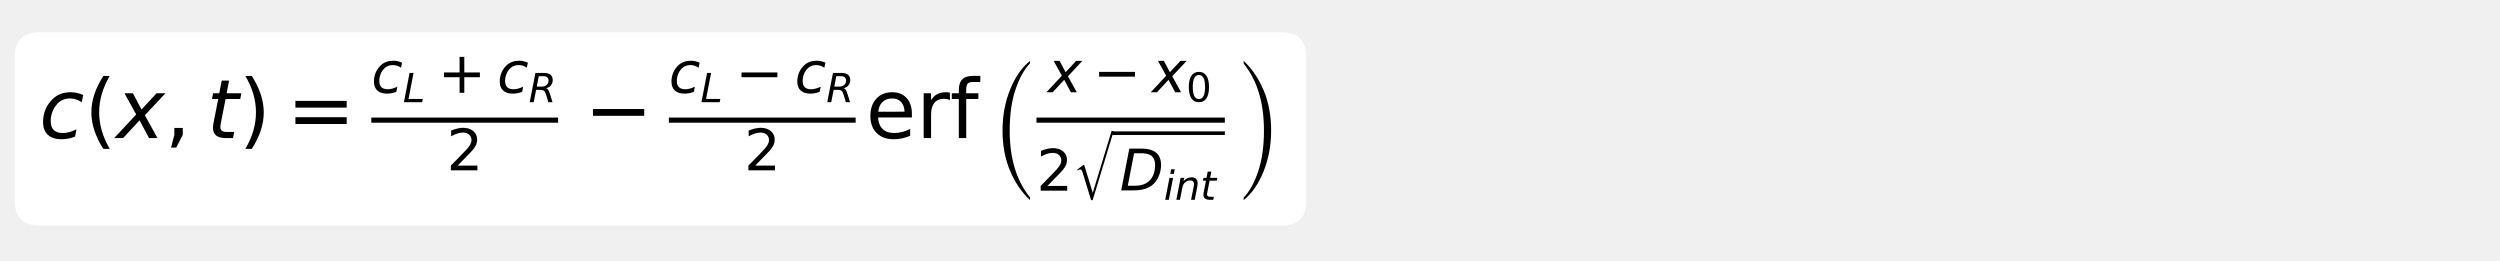
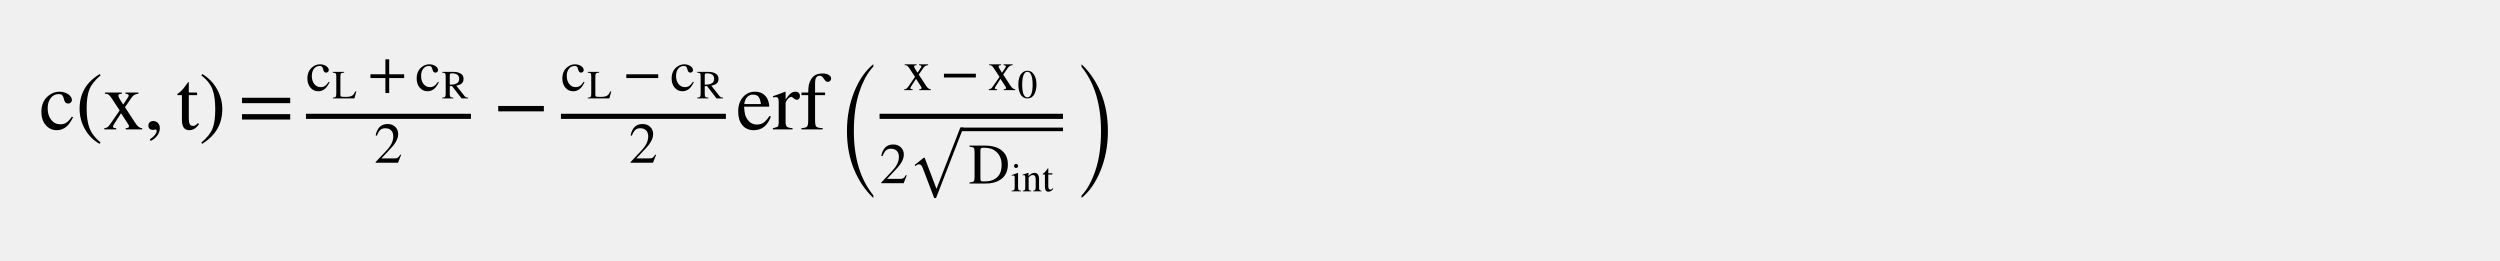
<svg xmlns="http://www.w3.org/2000/svg" xmlns:xlink="http://www.w3.org/1999/xlink" width="457.92pt" height="47.664pt" viewBox="0 0 457.92 47.664" version="1.1">
  <defs>
    <style type="text/css">*{stroke-linejoin: round; stroke-linecap: butt}</style>
  </defs>
  <g id="figure_1">
    <g id="patch_1">
      <path d="M 0 47.664  L 457.92 47.664  L 457.92 0  L 0 0  L 0 47.664  z " style="fill: none" />
    </g>
    <g id="axes_1" />
    <g id="text_1">
-       <g id="patch_2">
-         <path d="M 7.2 41.316  L 234.75 41.316  Q 239.25 41.316 239.25 36.816  L 239.25 10.416  Q 239.25 5.916 234.75 5.916  L 7.2 5.916  Q 2.7 5.916 2.7 10.416  L 2.7 36.816  Q 2.7 41.316 7.2 41.316  z " style="fill: #ffffff" />
-       </g>
-       <g transform="translate(7.2 25.416) scale(0.15 -0.15)">
+       <g transform="translate(7.2 23.766) scale(0.15 -0.15)">
        <defs>
-           <path id="DejaVuSans-Oblique-63" d="M 3431 3366  L 3316 2797  Q 3109 2947 2876 3022  Q 2644 3097 2394 3097  Q 2119 3097 1870 3000  Q 1622 2903 1453 2725  Q 1184 2453 1037 2087  Q 891 1722 891 1331  Q 891 859 1127 628  Q 1363 397 1844 397  Q 2081 397 2348 469  Q 2616 541 2906 684  L 2797 116  Q 2547 13 2283 -39  Q 2019 -91 1741 -91  Q 1044 -91 669 257  Q 294 606 294 1253  Q 294 1797 489 2255  Q 684 2713 1069 3078  Q 1331 3328 1684 3456  Q 2038 3584 2456 3584  Q 2700 3584 2940 3529  Q 3181 3475 3431 3366  z " transform="scale(0.015625)" />
-           <path id="DejaVuSans-28" d="M 1984 4856  Q 1566 4138 1362 3434  Q 1159 2731 1159 2009  Q 1159 1288 1364 580  Q 1569 -128 1984 -844  L 1484 -844  Q 1016 -109 783 600  Q 550 1309 550 2009  Q 550 2706 781 3412  Q 1013 4119 1484 4856  L 1984 4856  z " transform="scale(0.015625)" />
-           <path id="DejaVuSans-Oblique-78" d="M 3841 3500  L 2234 1784  L 3219 0  L 2559 0  L 1819 1388  L 531 0  L -166 0  L 1556 1844  L 641 3500  L 1300 3500  L 1972 2234  L 3144 3500  L 3841 3500  z " transform="scale(0.015625)" />
-           <path id="DejaVuSans-2c" d="M 750 794  L 1409 794  L 1409 256  L 897 -744  L 494 -744  L 750 256  L 750 794  z " transform="scale(0.015625)" />
-           <path id="DejaVuSans-Oblique-74" d="M 2706 3500  L 2619 3053  L 1472 3053  L 1100 1153  Q 1081 1047 1072 975  Q 1063 903 1063 863  Q 1063 663 1183 572  Q 1303 481 1569 481  L 2150 481  L 2053 0  L 1503 0  Q 991 0 739 200  Q 488 400 488 806  Q 488 878 497 964  Q 506 1050 525 1153  L 897 3053  L 409 3053  L 500 3500  L 978 3500  L 1172 4494  L 1747 4494  L 1556 3500  L 2706 3500  z " transform="scale(0.015625)" />
-           <path id="DejaVuSans-29" d="M 513 4856  L 1013 4856  Q 1481 4119 1714 3412  Q 1947 2706 1947 2009  Q 1947 1309 1714 600  Q 1481 -109 1013 -844  L 513 -844  Q 928 -128 1133 580  Q 1338 1288 1338 2009  Q 1338 2731 1133 3434  Q 928 4138 513 4856  z " transform="scale(0.015625)" />
-           <path id="DejaVuSans-3d" d="M 678 2906  L 4684 2906  L 4684 2381  L 678 2381  L 678 2906  z M 678 1631  L 4684 1631  L 4684 1100  L 678 1100  L 678 1631  z " transform="scale(0.015625)" />
-           <path id="DejaVuSans-Oblique-4c" d="M 1075 4666  L 1709 4666  L 909 525  L 3181 525  L 3078 0  L 172 0  L 1075 4666  z " transform="scale(0.015625)" />
-           <path id="DejaVuSans-2b" d="M 2944 4013  L 2944 2272  L 4684 2272  L 4684 1741  L 2944 1741  L 2944 0  L 2419 0  L 2419 1741  L 678 1741  L 678 2272  L 2419 2272  L 2419 4013  L 2944 4013  z " transform="scale(0.015625)" />
-           <path id="DejaVuSans-Oblique-52" d="M 1613 4147  L 1294 2491  L 2106 2491  Q 2584 2491 2879 2755  Q 3175 3019 3175 3444  Q 3175 3784 2976 3965  Q 2778 4147 2406 4147  L 1613 4147  z M 2772 2241  Q 2972 2194 3105 2009  Q 3238 1825 3413 1275  L 3809 0  L 3144 0  L 2778 1197  Q 2638 1659 2453 1815  Q 2269 1972 1888 1972  L 1191 1972  L 806 0  L 172 0  L 1081 4666  L 2503 4666  Q 3150 4666 3495 4373  Q 3841 4081 3841 3531  Q 3841 3044 3547 2687  Q 3253 2331 2772 2241  z " transform="scale(0.015625)" />
-           <path id="DejaVuSans-32" d="M 1228 531  L 3431 531  L 3431 0  L 469 0  L 469 531  Q 828 903 1448 1529  Q 2069 2156 2228 2338  Q 2531 2678 2651 2914  Q 2772 3150 2772 3378  Q 2772 3750 2511 3984  Q 2250 4219 1831 4219  Q 1534 4219 1204 4116  Q 875 4013 500 3803  L 500 4441  Q 881 4594 1212 4672  Q 1544 4750 1819 4750  Q 2544 4750 2975 4387  Q 3406 4025 3406 3419  Q 3406 3131 3298 2873  Q 3191 2616 2906 2266  Q 2828 2175 2409 1742  Q 1991 1309 1228 531  z " transform="scale(0.015625)" />
-           <path id="DejaVuSans-2212" d="M 678 2272  L 4684 2272  L 4684 1741  L 678 1741  L 678 2272  z " transform="scale(0.015625)" />
-           <path id="DejaVuSans-65" d="M 3597 1894  L 3597 1613  L 953 1613  Q 991 1019 1311 708  Q 1631 397 2203 397  Q 2534 397 2845 478  Q 3156 559 3463 722  L 3463 178  Q 3153 47 2828 -22  Q 2503 -91 2169 -91  Q 1331 -91 842 396  Q 353 884 353 1716  Q 353 2575 817 3079  Q 1281 3584 2069 3584  Q 2775 3584 3186 3129  Q 3597 2675 3597 1894  z M 3022 2063  Q 3016 2534 2758 2815  Q 2500 3097 2075 3097  Q 1594 3097 1305 2825  Q 1016 2553 972 2059  L 3022 2063  z " transform="scale(0.015625)" />
-           <path id="DejaVuSans-72" d="M 2631 2963  Q 2534 3019 2420 3045  Q 2306 3072 2169 3072  Q 1681 3072 1420 2755  Q 1159 2438 1159 1844  L 1159 0  L 581 0  L 581 3500  L 1159 3500  L 1159 2956  Q 1341 3275 1631 3429  Q 1922 3584 2338 3584  Q 2397 3584 2469 3576  Q 2541 3569 2628 3553  L 2631 2963  z " transform="scale(0.015625)" />
-           <path id="DejaVuSans-66" d="M 2375 4863  L 2375 4384  L 1825 4384  Q 1516 4384 1395 4259  Q 1275 4134 1275 3809  L 1275 3500  L 2222 3500  L 2222 3053  L 1275 3053  L 1275 0  L 697 0  L 697 3053  L 147 3053  L 147 3500  L 697 3500  L 697 3744  Q 697 4328 969 4595  Q 1241 4863 1831 4863  L 2375 4863  z " transform="scale(0.015625)" />
+           <path id="STIXGeneral-Regular-63" d="M 2547 998  L 2637 941  Q 2362 403 2112 205  Q 1786 -64 1376 -64  Q 845 -64 502 336  Q 160 736 160 1357  Q 160 2170 698 2618  Q 1094 2944 1562 2944  Q 1965 2944 2256 2749  Q 2547 2554 2547 2285  Q 2547 2176 2457 2096  Q 2368 2016 2246 2016  Q 2022 2016 1939 2310  L 1901 2451  Q 1850 2630 1773 2694  Q 1696 2758 1523 2758  Q 1133 2758 893 2451  Q 653 2144 653 1645  Q 653 1094 928 745  Q 1203 397 1645 397  Q 1920 397 2118 528  Q 2317 659 2547 998  z " transform="scale(0.015625)" />
+           <path id="STIXGeneral-Regular-28" d="M 1946 -1030  L 1869 -1133  Q 1126 -710 716 32  Q 307 774 307 1613  Q 307 3386 1888 4326  L 1946 4224  Q 1293 3667 1075 3126  Q 858 2586 858 1632  Q 858 685 1082 96  Q 1306 -493 1946 -1030  z " transform="scale(0.015625)" />
+           <path id="STIXGeneral-Regular-78" d="M 3066 0  L 1779 0  L 1779 96  Q 1939 109 1987 137  Q 2035 166 2035 250  Q 2035 307 1997 365  L 1414 1261  L 909 474  Q 781 275 781 211  Q 781 96 1037 96  L 1037 0  L 109 0  L 109 96  Q 269 109 355 169  Q 442 230 576 422  L 1306 1478  L 704 2400  Q 557 2624 454 2704  Q 352 2784 211 2784  L 154 2784  L 154 2880  L 1478 2880  L 1478 2784  Q 1203 2778 1203 2643  Q 1203 2509 1498 2074  Q 1581 1958 1587 1946  Q 1619 1990 1779 2227  Q 1811 2285 1856 2349  Q 1901 2413 1923 2451  Q 1946 2490 1971 2528  Q 1997 2566 2006 2595  Q 2016 2624 2016 2643  Q 2016 2765 1760 2784  L 1760 2880  L 2771 2880  L 2771 2784  Q 2445 2771 2253 2502  L 1722 1734  L 2541 480  Q 2790 96 3066 96  L 3066 0  z " transform="scale(0.015625)" />
+           <path id="STIXGeneral-Regular-2c" d="M 531 -902  L 467 -781  Q 998 -422 998 -96  Q 998 -13 909 -13  Q 883 -13 822 -25  Q 762 -38 723 -38  Q 352 -38 352 288  Q 352 454 457 553  Q 563 653 736 653  Q 954 653 1101 496  Q 1248 339 1248 96  Q 1248 -198 1053 -473  Q 858 -749 531 -902  z " transform="scale(0.015625)" />
+           <path id="STIXGeneral-Regular-74" d="M 1702 493  L 1786 422  Q 1478 -64 1011 -64  Q 448 -64 448 749  L 448 2675  L 109 2675  Q 83 2694 83 2720  Q 83 2771 192 2842  Q 435 2982 813 3526  Q 826 3546 874 3606  Q 922 3667 941 3706  Q 986 3706 986 3622  L 986 2880  L 1632 2880  L 1632 2675  L 986 2675  L 986 845  Q 986 538 1062 403  Q 1139 269 1318 269  Q 1510 269 1702 493  z " transform="scale(0.015625)" />
+           <path id="STIXGeneral-Regular-29" d="M 186 4224  L 262 4326  Q 992 3891 1408 3148  Q 1824 2406 1824 1581  Q 1824 -166 243 -1133  L 186 -1030  Q 845 -486 1059 54  Q 1274 595 1274 1562  Q 1274 2534 1059 3120  Q 845 3706 186 4224  z " transform="scale(0.015625)" />
+           <path id="STIXGeneral-Regular-3d" d="M 4077 2048  L 307 2048  L 307 2470  L 4077 2470  L 4077 2048  z M 4077 768  L 307 768  L 307 1190  L 4077 1190  L 4077 768  z " transform="scale(0.015625)" />
+           <path id="STIXGeneral-Regular-4c" d="M 3827 1114  L 3520 0  L 77 0  L 77 122  Q 429 141 531 256  Q 634 371 634 736  L 634 3494  Q 634 3872 541 3981  Q 448 4090 77 4115  L 77 4237  L 1888 4237  L 1888 4115  Q 1498 4090 1392 3984  Q 1286 3878 1286 3507  L 1286 538  Q 1286 358 1398 304  Q 1510 250 1862 250  L 2310 250  Q 3085 250 3392 640  Q 3520 813 3661 1114  L 3827 1114  z " transform="scale(0.015625)" />
+           <path id="STIXGeneral-Regular-2b" d="M 4070 1408  L 2400 1408  L 2400 -262  L 1978 -262  L 1978 1408  L 307 1408  L 307 1830  L 1978 1830  L 1978 3501  L 2400 3501  L 2400 1830  L 4070 1830  L 4070 1408  z " transform="scale(0.015625)" />
+           <path id="STIXGeneral-Regular-52" d="M 4224 0  L 3187 0  L 1664 1971  L 1306 1958  L 1306 717  Q 1306 352 1405 249  Q 1504 147 1875 122  L 1875 0  L 109 0  L 109 122  Q 474 154 563 262  Q 653 371 653 794  L 653 3526  Q 653 3885 563 3987  Q 474 4090 109 4115  L 109 4237  L 1850 4237  Q 2726 4237 3187 3859  Q 3501 3603 3501 3091  Q 3501 2221 2342 2042  L 3622 422  Q 3757 256 3878 198  Q 4000 141 4224 122  L 4224 0  z M 1306 3731  L 1306 2195  Q 1766 2202 1990 2246  Q 2214 2291 2438 2413  Q 2803 2618 2803 3142  Q 2803 4000 1632 4000  Q 1459 4000 1382 3945  Q 1306 3891 1306 3731  z " transform="scale(0.015625)" />
+           <path id="STIXGeneral-Regular-32" d="M 3034 877  L 2688 0  L 186 0  L 186 77  L 1325 1286  Q 1773 1754 1965 2144  Q 2157 2534 2157 2950  Q 2157 3379 1920 3616  Q 1683 3853 1267 3853  Q 922 3853 720 3673  Q 518 3494 326 3021  L 192 3053  Q 301 3648 630 3987  Q 960 4326 1523 4326  Q 2054 4326 2380 4006  Q 2707 3686 2707 3200  Q 2707 2477 1888 1613  L 832 486  L 2330 486  Q 2541 486 2665 569  Q 2790 653 2944 915  L 3034 877  z " transform="scale(0.015625)" />
+           <path id="STIXGeneral-Regular-2212" d="M 3974 1408  L 410 1408  L 410 1830  L 3974 1830  L 3974 1408  z " transform="scale(0.015625)" />
+           <path id="STIXGeneral-Regular-65" d="M 2611 1050  L 2714 1005  Q 2330 -64 1376 -64  Q 813 -64 486 329  Q 160 723 160 1389  Q 160 2074 525 2509  Q 890 2944 1485 2944  Q 2061 2944 2374 2502  Q 2560 2246 2592 1773  L 621 1773  Q 646 1370 700 1158  Q 755 947 915 730  Q 1184 378 1626 378  Q 1939 378 2153 531  Q 2368 685 2611 1050  z M 634 1978  L 1939 1978  Q 1882 2381 1750 2547  Q 1619 2714 1312 2714  Q 1043 2714 864 2525  Q 685 2336 634 1978  z " transform="scale(0.015625)" />
+           <path id="STIXGeneral-Regular-72" d="M 1024 2931  L 1024 2342  Q 1267 2688 1430 2816  Q 1594 2944 1792 2944  Q 1958 2944 2051 2854  Q 2144 2765 2144 2605  Q 2144 2470 2077 2393  Q 2010 2317 1894 2317  Q 1773 2317 1638 2445  Q 1536 2541 1472 2541  Q 1338 2541 1181 2355  Q 1024 2170 1024 2016  L 1024 576  Q 1024 301 1133 205  Q 1242 109 1568 96  L 1568 0  L 32 0  L 32 96  Q 339 154 412 224  Q 486 294 486 538  L 486 2138  Q 486 2349 438 2435  Q 390 2522 269 2522  Q 166 2522 45 2496  L 45 2598  Q 448 2726 992 2944  L 1024 2931  z " transform="scale(0.015625)" />
+           <path id="STIXGeneral-Regular-66" d="M 134 2880  L 659 2880  Q 666 3264 710 3478  Q 755 3693 883 3910  Q 1152 4371 1786 4371  Q 2074 4371 2262 4259  Q 2451 4147 2451 3974  Q 2451 3866 2374 3789  Q 2298 3712 2182 3712  Q 2029 3712 1894 3942  Q 1741 4192 1555 4192  Q 1197 4192 1197 3622  L 1197 2880  L 1978 2880  L 1978 2675  L 1197 2675  L 1197 666  Q 1197 307 1299 208  Q 1402 109 1792 96  L 1792 0  L 128 0  L 128 96  Q 474 115 566 214  Q 659 314 659 666  L 659 2675  L 134 2675  L 134 2880  z " transform="scale(0.015625)" />
          <path id="STIXSizeTwoSym-Regular-28" d="M 3219 -1555  L 3219 -1786  Q 2144 -774 1517 730  Q 890 2234 890 4115  Q 890 6003 1533 7593  Q 2176 9184 3219 10022  L 3219 9811  Q 2490 9062 1994 7606  Q 1498 6150 1498 4115  Q 1498 563 3219 -1555  z " transform="scale(0.015625)" />
-           <path id="DejaVuSans-30" d="M 2034 4250  Q 1547 4250 1301 3770  Q 1056 3291 1056 2328  Q 1056 1369 1301 889  Q 1547 409 2034 409  Q 2525 409 2770 889  Q 3016 1369 3016 2328  Q 3016 3291 2770 3770  Q 2525 4250 2034 4250  z M 2034 4750  Q 2819 4750 3233 4129  Q 3647 3509 3647 2328  Q 3647 1150 3233 529  Q 2819 -91 2034 -91  Q 1250 -91 836 529  Q 422 1150 422 2328  Q 422 3509 836 4129  Q 1250 4750 2034 4750  z " transform="scale(0.015625)" />
-           <path id="STIXSizeOneSym-Regular-221a" d="M 6970 9933  L 3373 -1888  L 3104 -1888  L 1626 2918  Q 1555 3149 1465 3251  Q 1376 3354 1229 3354  Q 1011 3354 794 3181  L 717 3309  L 1766 4115  L 1926 4115  L 3379 -602  L 3405 -602  L 6605 9933  L 6970 9933  z " transform="scale(0.015625)" />
-           <path id="DejaVuSans-Oblique-44" d="M 1081 4666  L 2438 4666  Q 3519 4666 4070 4208  Q 4622 3750 4622 2847  Q 4622 2250 4412 1698  Q 4203 1147 3834 769  Q 3463 381 2891 190  Q 2319 0 1538 0  L 172 0  L 1081 4666  z M 1613 4147  L 909 519  L 1734 519  Q 2794 519 3375 1128  Q 3956 1738 3956 2847  Q 3956 3519 3581 3833  Q 3206 4147 2406 4147  L 1613 4147  z " transform="scale(0.015625)" />
-           <path id="DejaVuSans-Oblique-69" d="M 1172 4863  L 1747 4863  L 1606 4134  L 1031 4134  L 1172 4863  z M 909 3500  L 1484 3500  L 800 0  L 225 0  L 909 3500  z " transform="scale(0.015625)" />
-           <path id="DejaVuSans-Oblique-6e" d="M 3566 2113  L 3156 0  L 2578 0  L 2988 2091  Q 3016 2238 3031 2350  Q 3047 2463 3047 2528  Q 3047 2791 2881 2937  Q 2716 3084 2419 3084  Q 1956 3084 1622 2776  Q 1288 2469 1184 1941  L 800 0  L 225 0  L 903 3500  L 1478 3500  L 1363 2950  Q 1603 3253 1940 3418  Q 2278 3584 2650 3584  Q 3113 3584 3367 3334  Q 3622 3084 3622 2631  Q 3622 2519 3608 2391  Q 3594 2263 3566 2113  z " transform="scale(0.015625)" />
+           <path id="STIXGeneral-Regular-30" d="M 3046 2112  Q 3046 1683 2963 1302  Q 2880 922 2717 602  Q 2554 282 2266 96  Q 1978 -90 1600 -90  Q 1210 -90 915 108  Q 621 307 461 640  Q 301 973 227 1350  Q 154 1728 154 2150  Q 154 2746 301 3222  Q 448 3699 790 4012  Q 1133 4326 1626 4326  Q 2253 4326 2649 3712  Q 3046 3098 3046 2112  z M 2432 2080  Q 2432 3091 2217 3625  Q 2003 4160 1587 4160  Q 1190 4160 979 3622  Q 768 3085 768 2106  Q 768 1120 979 598  Q 1190 77 1600 77  Q 2003 77 2217 598  Q 2432 1120 2432 2080  z " transform="scale(0.015625)" />
+           <path id="STIXGeneral-Regular-221a" d="M 6163 6227  L 3104 -1658  L 2899 -1658  L 1606 1734  Q 1466 2112 1210 2112  Q 1011 2112 794 1914  L 717 2042  L 1715 2835  L 1837 2835  L 3142 -595  L 3168 -595  L 5818 6227  L 6163 6227  z " transform="scale(0.015625)" />
+           <path id="STIXGeneral-Regular-44" d="M 102 4237  L 1830 4237  Q 3078 4237 3750 3654  Q 4384 3110 4384 2138  Q 4384 966 3514 410  Q 2880 0 1901 0  L 102 0  L 102 122  Q 474 147 570 252  Q 666 358 666 736  L 666 3520  Q 666 3891 570 3990  Q 474 4090 102 4115  L 102 4237  z M 1318 3731  L 1318 538  Q 1318 365 1379 301  Q 1440 237 1626 237  Q 2125 237 2432 307  Q 2739 378 3021 570  Q 3686 1018 3686 2099  Q 3686 3027 3078 3558  Q 2803 3802 2476 3901  Q 2150 4000 1658 4000  Q 1472 4000 1395 3942  Q 1318 3885 1318 3731  z " transform="scale(0.015625)" />
+           <path id="STIXGeneral-Regular-69" d="M 1152 4045  Q 1152 3904 1056 3811  Q 960 3718 819 3718  Q 685 3718 592 3811  Q 499 3904 499 4045  Q 499 4179 595 4275  Q 691 4371 826 4371  Q 966 4371 1059 4275  Q 1152 4179 1152 4045  z M 1619 0  L 102 0  L 102 96  Q 435 115 521 211  Q 608 307 608 666  L 608 2118  Q 608 2342 563 2432  Q 518 2522 397 2522  Q 243 2522 128 2490  L 128 2592  L 1120 2944  L 1146 2918  L 1146 672  Q 1146 314 1226 218  Q 1306 122 1619 96  L 1619 0  z " transform="scale(0.015625)" />
+           <path id="STIXGeneral-Regular-6e" d="M 3104 0  L 1773 0  L 1779 96  Q 2016 115 2096 233  Q 2176 352 2176 672  L 2176 1946  Q 2176 2592 1709 2592  Q 1549 2592 1408 2515  Q 1267 2438 1050 2227  L 1050 461  Q 1050 269 1136 192  Q 1222 115 1466 96  L 1466 0  L 115 0  L 115 96  Q 358 115 435 214  Q 512 314 512 602  L 512 2157  Q 512 2394 467 2483  Q 422 2573 288 2573  Q 160 2573 102 2547  L 102 2656  Q 550 2784 979 2944  L 1030 2925  L 1030 2426  L 1037 2426  Q 1491 2944 1958 2944  Q 2323 2944 2518 2688  Q 2714 2432 2714 1958  L 2714 544  Q 2714 288 2790 205  Q 2867 122 3104 96  L 3104 0  z " transform="scale(0.015625)" />
          <path id="STIXSizeTwoSym-Regular-29" d="M 730 9792  L 730 10022  Q 1805 9011 2432 7507  Q 3059 6003 3059 4115  Q 3059 2234 2416 643  Q 1773 -947 730 -1786  L 730 -1574  Q 1459 -826 1955 633  Q 2451 2093 2451 4115  Q 2451 7674 730 9792  z " transform="scale(0.015625)" />
        </defs>
-         <use xlink:href="#DejaVuSans-Oblique-63" transform="translate(0 0.826562)" />
-         <use xlink:href="#DejaVuSans-28" transform="translate(54.98047 0.826562)" />
-         <use xlink:href="#DejaVuSans-Oblique-78" transform="translate(93.99414 0.826562)" />
-         <use xlink:href="#DejaVuSans-2c" transform="translate(153.1738 0.826562)" />
-         <use xlink:href="#DejaVuSans-Oblique-74" transform="translate(204.4434 0.826562)" />
-         <use xlink:href="#DejaVuSans-29" transform="translate(243.6523 0.826562)" />
-         <use xlink:href="#DejaVuSans-3d" transform="translate(302.1484 0.826562)" />
-         <use xlink:href="#DejaVuSans-Oblique-63" transform="translate(405.4199 56.10781) scale(0.7)" />
-         <use xlink:href="#DejaVuSans-Oblique-4c" transform="translate(443.9062 44.62344) scale(0.49)" />
-         <use xlink:href="#DejaVuSans-2b" transform="translate(486.7573 56.10781) scale(0.7)" />
-         <use xlink:href="#DejaVuSans-Oblique-63" transform="translate(559.0474 56.10781) scale(0.7)" />
-         <use xlink:href="#DejaVuSans-Oblique-52" transform="translate(597.5337 44.62344) scale(0.49)" />
-         <use xlink:href="#DejaVuSans-32" transform="translate(497.4199 -38.57969) scale(0.7)" />
-         <use xlink:href="#DejaVuSans-2212" transform="translate(665.4766 0.826562)" />
-         <use xlink:href="#DejaVuSans-Oblique-63" transform="translate(768.748 56.10781) scale(0.7)" />
-         <use xlink:href="#DejaVuSans-Oblique-4c" transform="translate(807.2344 44.62344) scale(0.49)" />
-         <use xlink:href="#DejaVuSans-2212" transform="translate(850.0854 56.10781) scale(0.7)" />
-         <use xlink:href="#DejaVuSans-Oblique-63" transform="translate(922.3755 56.10781) scale(0.7)" />
-         <use xlink:href="#DejaVuSans-Oblique-52" transform="translate(960.8618 44.62344) scale(0.49)" />
-         <use xlink:href="#DejaVuSans-32" transform="translate(860.748 -38.57969) scale(0.7)" />
-         <use xlink:href="#DejaVuSans-65" transform="translate(1009.322 0.826562)" />
-         <use xlink:href="#DejaVuSans-72" transform="translate(1070.846 0.826562)" />
-         <use xlink:href="#DejaVuSans-66" transform="translate(1111.959 0.826562)" />
-         <use xlink:href="#STIXSizeTwoSym-Regular-28" transform="translate(1163.4 -49.1875) scale(0.921112)" />
-         <use xlink:href="#DejaVuSans-Oblique-78" transform="translate(1231.661 56.80453) scale(0.7)" />
-         <use xlink:href="#DejaVuSans-2212" transform="translate(1286.725 56.80453) scale(0.7)" />
-         <use xlink:href="#DejaVuSans-Oblique-78" transform="translate(1359.015 56.80453) scale(0.7)" />
-         <use xlink:href="#DejaVuSans-30" transform="translate(1400.441 45.32016) scale(0.49)" />
-         <use xlink:href="#DejaVuSans-32" transform="translate(1217.661 -63.375) scale(0.7)" />
-         <use xlink:href="#STIXSizeOneSym-Regular-221a" transform="translate(1262.197 -61.43906) scale(0.456916)" />
-         <use xlink:href="#DejaVuSans-Oblique-44" transform="translate(1319.226 -63.03594) scale(0.7)" />
-         <use xlink:href="#DejaVuSans-Oblique-69" transform="translate(1373.127 -74.52031) scale(0.49)" />
-         <use xlink:href="#DejaVuSans-Oblique-6e" transform="translate(1386.741 -74.52031) scale(0.49)" />
-         <use xlink:href="#DejaVuSans-Oblique-74" transform="translate(1417.797 -74.52031) scale(0.49)" />
-         <use xlink:href="#STIXSizeTwoSym-Regular-29" transform="translate(1460.173 -49.1875) scale(0.921112)" />
-         <path d="M 405.42 19.623  L 405.42 25.873  L 633.494 25.873  L 633.494 19.623  L 405.42 19.623  z " />
-         <path d="M 768.748 19.623  L 768.748 25.873  L 996.822 25.873  L 996.822 19.623  L 768.748 19.623  z " />
-         <path d="M 1217.661 19.623  L 1217.661 25.873  L 1447.673 25.873  L 1447.673 19.623  L 1217.661 19.623  z " />
-         <path d="M 1310.476 4.623  L 1310.476 8.998  L 1447.673 8.998  L 1447.673 4.623  L 1310.476 4.623  z " />
+         <use xlink:href="#STIXGeneral-Regular-63" transform="translate(0 0.460938)" />
+         <use xlink:href="#STIXGeneral-Regular-28" transform="translate(44.39999 0.460938)" />
+         <use xlink:href="#STIXGeneral-Regular-78" transform="translate(77.69998 0.460938)" />
+         <use xlink:href="#STIXGeneral-Regular-2c" transform="translate(127.7 0.460938)" />
+         <use xlink:href="#STIXGeneral-Regular-74" transform="translate(167.1399 0.460938)" />
+         <use xlink:href="#STIXGeneral-Regular-29" transform="translate(194.9399 0.460938)" />
+         <use xlink:href="#STIXGeneral-Regular-3d" transform="translate(242.6799 0.460938)" />
+         <use xlink:href="#STIXGeneral-Regular-63" transform="translate(325.6199 47.70781) scale(0.7)" />
+         <use xlink:href="#STIXGeneral-Regular-4c" transform="translate(357.8024 38.25781) scale(0.49)" />
+         <use xlink:href="#STIXGeneral-Regular-2b" transform="translate(400.9994 47.70781) scale(0.7)" />
+         <use xlink:href="#STIXGeneral-Regular-63" transform="translate(459.0574 47.70781) scale(0.7)" />
+         <use xlink:href="#STIXGeneral-Regular-52" transform="translate(491.2399 38.25781) scale(0.49)" />
+         <use xlink:href="#STIXGeneral-Regular-32" transform="translate(408.6199 -40.30781) scale(0.7)" />
+         <use xlink:href="#STIXGeneral-Regular-2212" transform="translate(554.0129 0.460938)" />
+         <use xlink:href="#STIXGeneral-Regular-63" transform="translate(636.9528 47.70781) scale(0.7)" />
+         <use xlink:href="#STIXGeneral-Regular-4c" transform="translate(669.1353 38.25781) scale(0.49)" />
+         <use xlink:href="#STIXGeneral-Regular-2212" transform="translate(712.3323 47.70781) scale(0.7)" />
+         <use xlink:href="#STIXGeneral-Regular-63" transform="translate(770.3903 47.70781) scale(0.7)" />
+         <use xlink:href="#STIXGeneral-Regular-52" transform="translate(802.5728 38.25781) scale(0.49)" />
+         <use xlink:href="#STIXGeneral-Regular-32" transform="translate(719.9528 -40.30781) scale(0.7)" />
+         <use xlink:href="#STIXGeneral-Regular-65" transform="translate(850.9058 0.460938)" />
+         <use xlink:href="#STIXGeneral-Regular-72" transform="translate(895.3058 0.460938)" />
+         <use xlink:href="#STIXGeneral-Regular-66" transform="translate(928.6058 0.460938)" />
+         <use xlink:href="#STIXSizeTwoSym-Regular-28" transform="translate(973.9394 -58.60625) scale(0.885264)" />
+         <use xlink:href="#STIXGeneral-Regular-78" transform="translate(1055.066 48.39688) scale(0.7)" />
+         <use xlink:href="#STIXGeneral-Regular-2212" transform="translate(1100.174 48.39688) scale(0.7)" />
+         <use xlink:href="#STIXGeneral-Regular-78" transform="translate(1158.232 48.39688) scale(0.7)" />
+         <use xlink:href="#STIXGeneral-Regular-30" transform="translate(1194.334 38.94687) scale(0.49)" />
+         <use xlink:href="#STIXGeneral-Regular-32" transform="translate(1026.066 -65.3) scale(0.7)" />
+         <use xlink:href="#STIXGeneral-Regular-221a" transform="translate(1061.066 -65.3) scale(0.7)" />
+         <use xlink:href="#STIXGeneral-Regular-44" transform="translate(1134.776 -65.70937) scale(0.7)" />
+         <use xlink:href="#STIXGeneral-Regular-69" transform="translate(1186.418 -75.15937) scale(0.49)" />
+         <use xlink:href="#STIXGeneral-Regular-6e" transform="translate(1200.04 -75.15937) scale(0.49)" />
+         <use xlink:href="#STIXGeneral-Regular-74" transform="translate(1224.54 -75.15937) scale(0.49)" />
+         <use xlink:href="#STIXSizeTwoSym-Regular-29" transform="translate(1262.562 -58.60625) scale(0.885264)" />
+         <path d="M 325.62 13.258  L 325.62 19.508  L 527.073 19.508  L 527.073 13.258  L 325.62 13.258  z " />
+         <path d="M 636.953 13.258  L 636.953 19.508  L 838.406 19.508  L 838.406 13.258  L 636.953 13.258  z " />
+         <path d="M 1026.066 13.258  L 1026.066 19.508  L 1250.062 19.508  L 1250.062 13.258  L 1026.066 13.258  z " />
+         <path d="M 1126.026 -1.742  L 1126.026 2.633  L 1250.062 2.633  L 1250.062 -1.742  L 1126.026 -1.742  z " />
      </g>
    </g>
  </g>
</svg>
